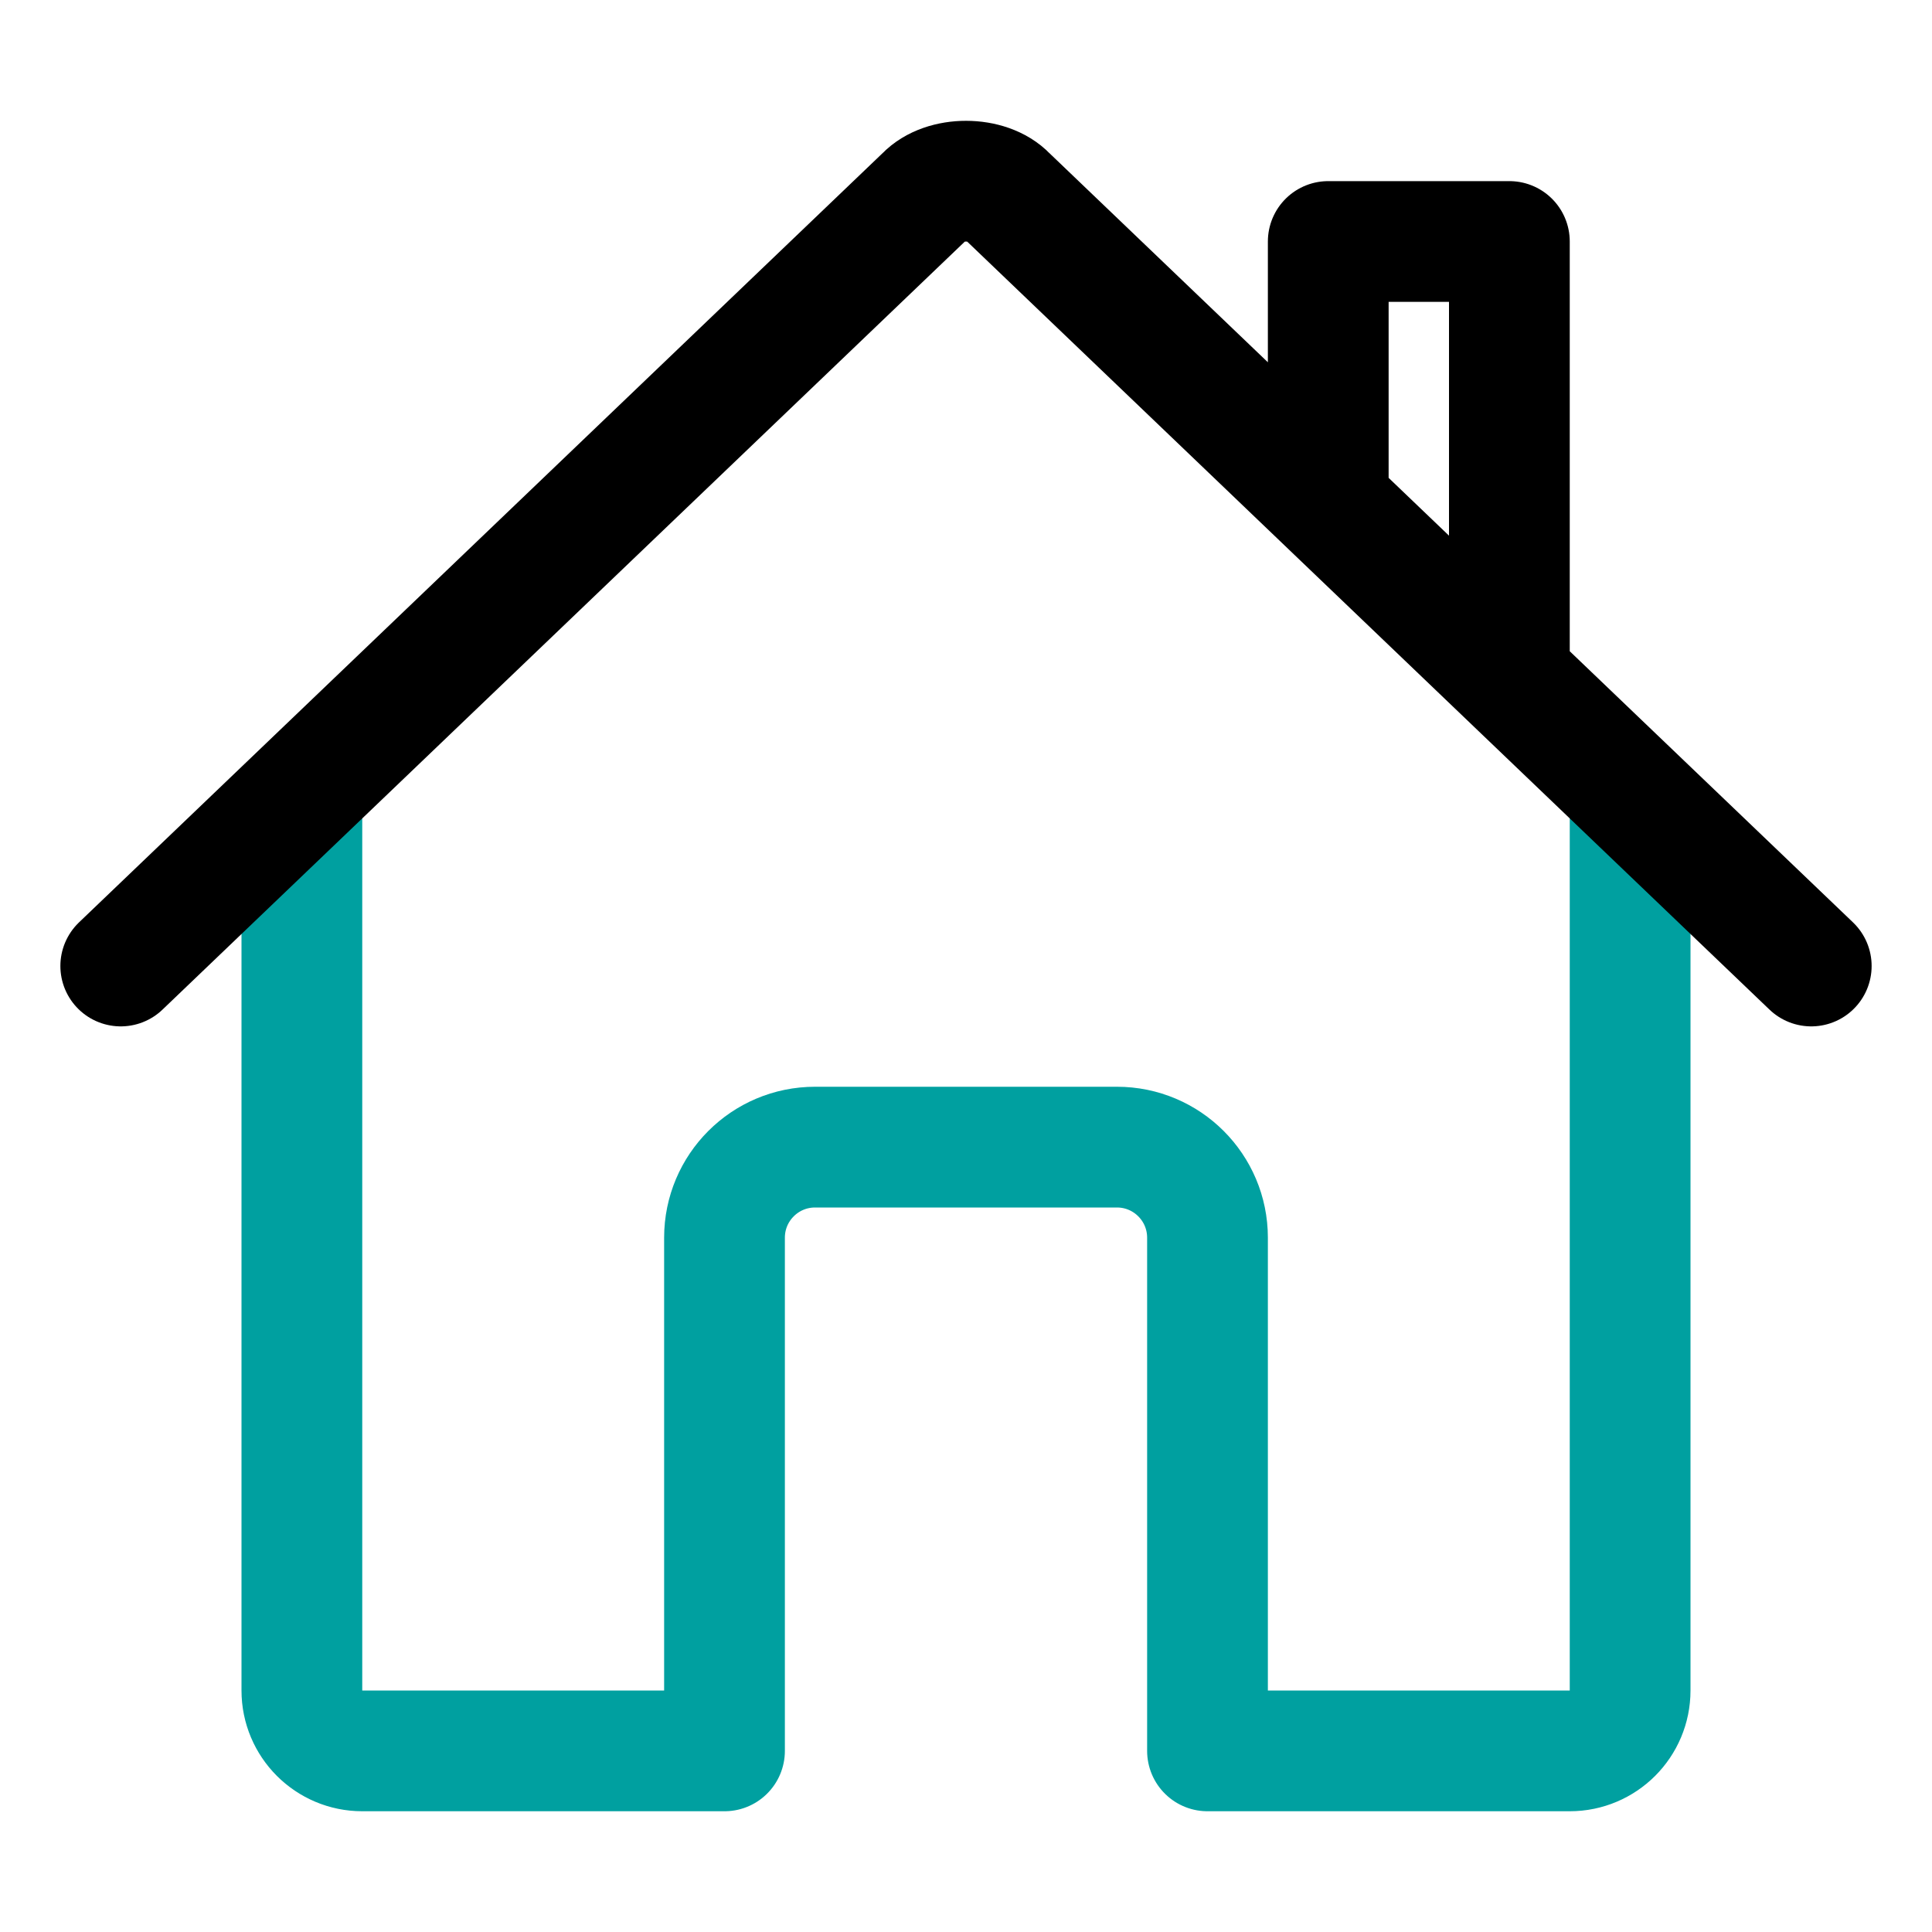
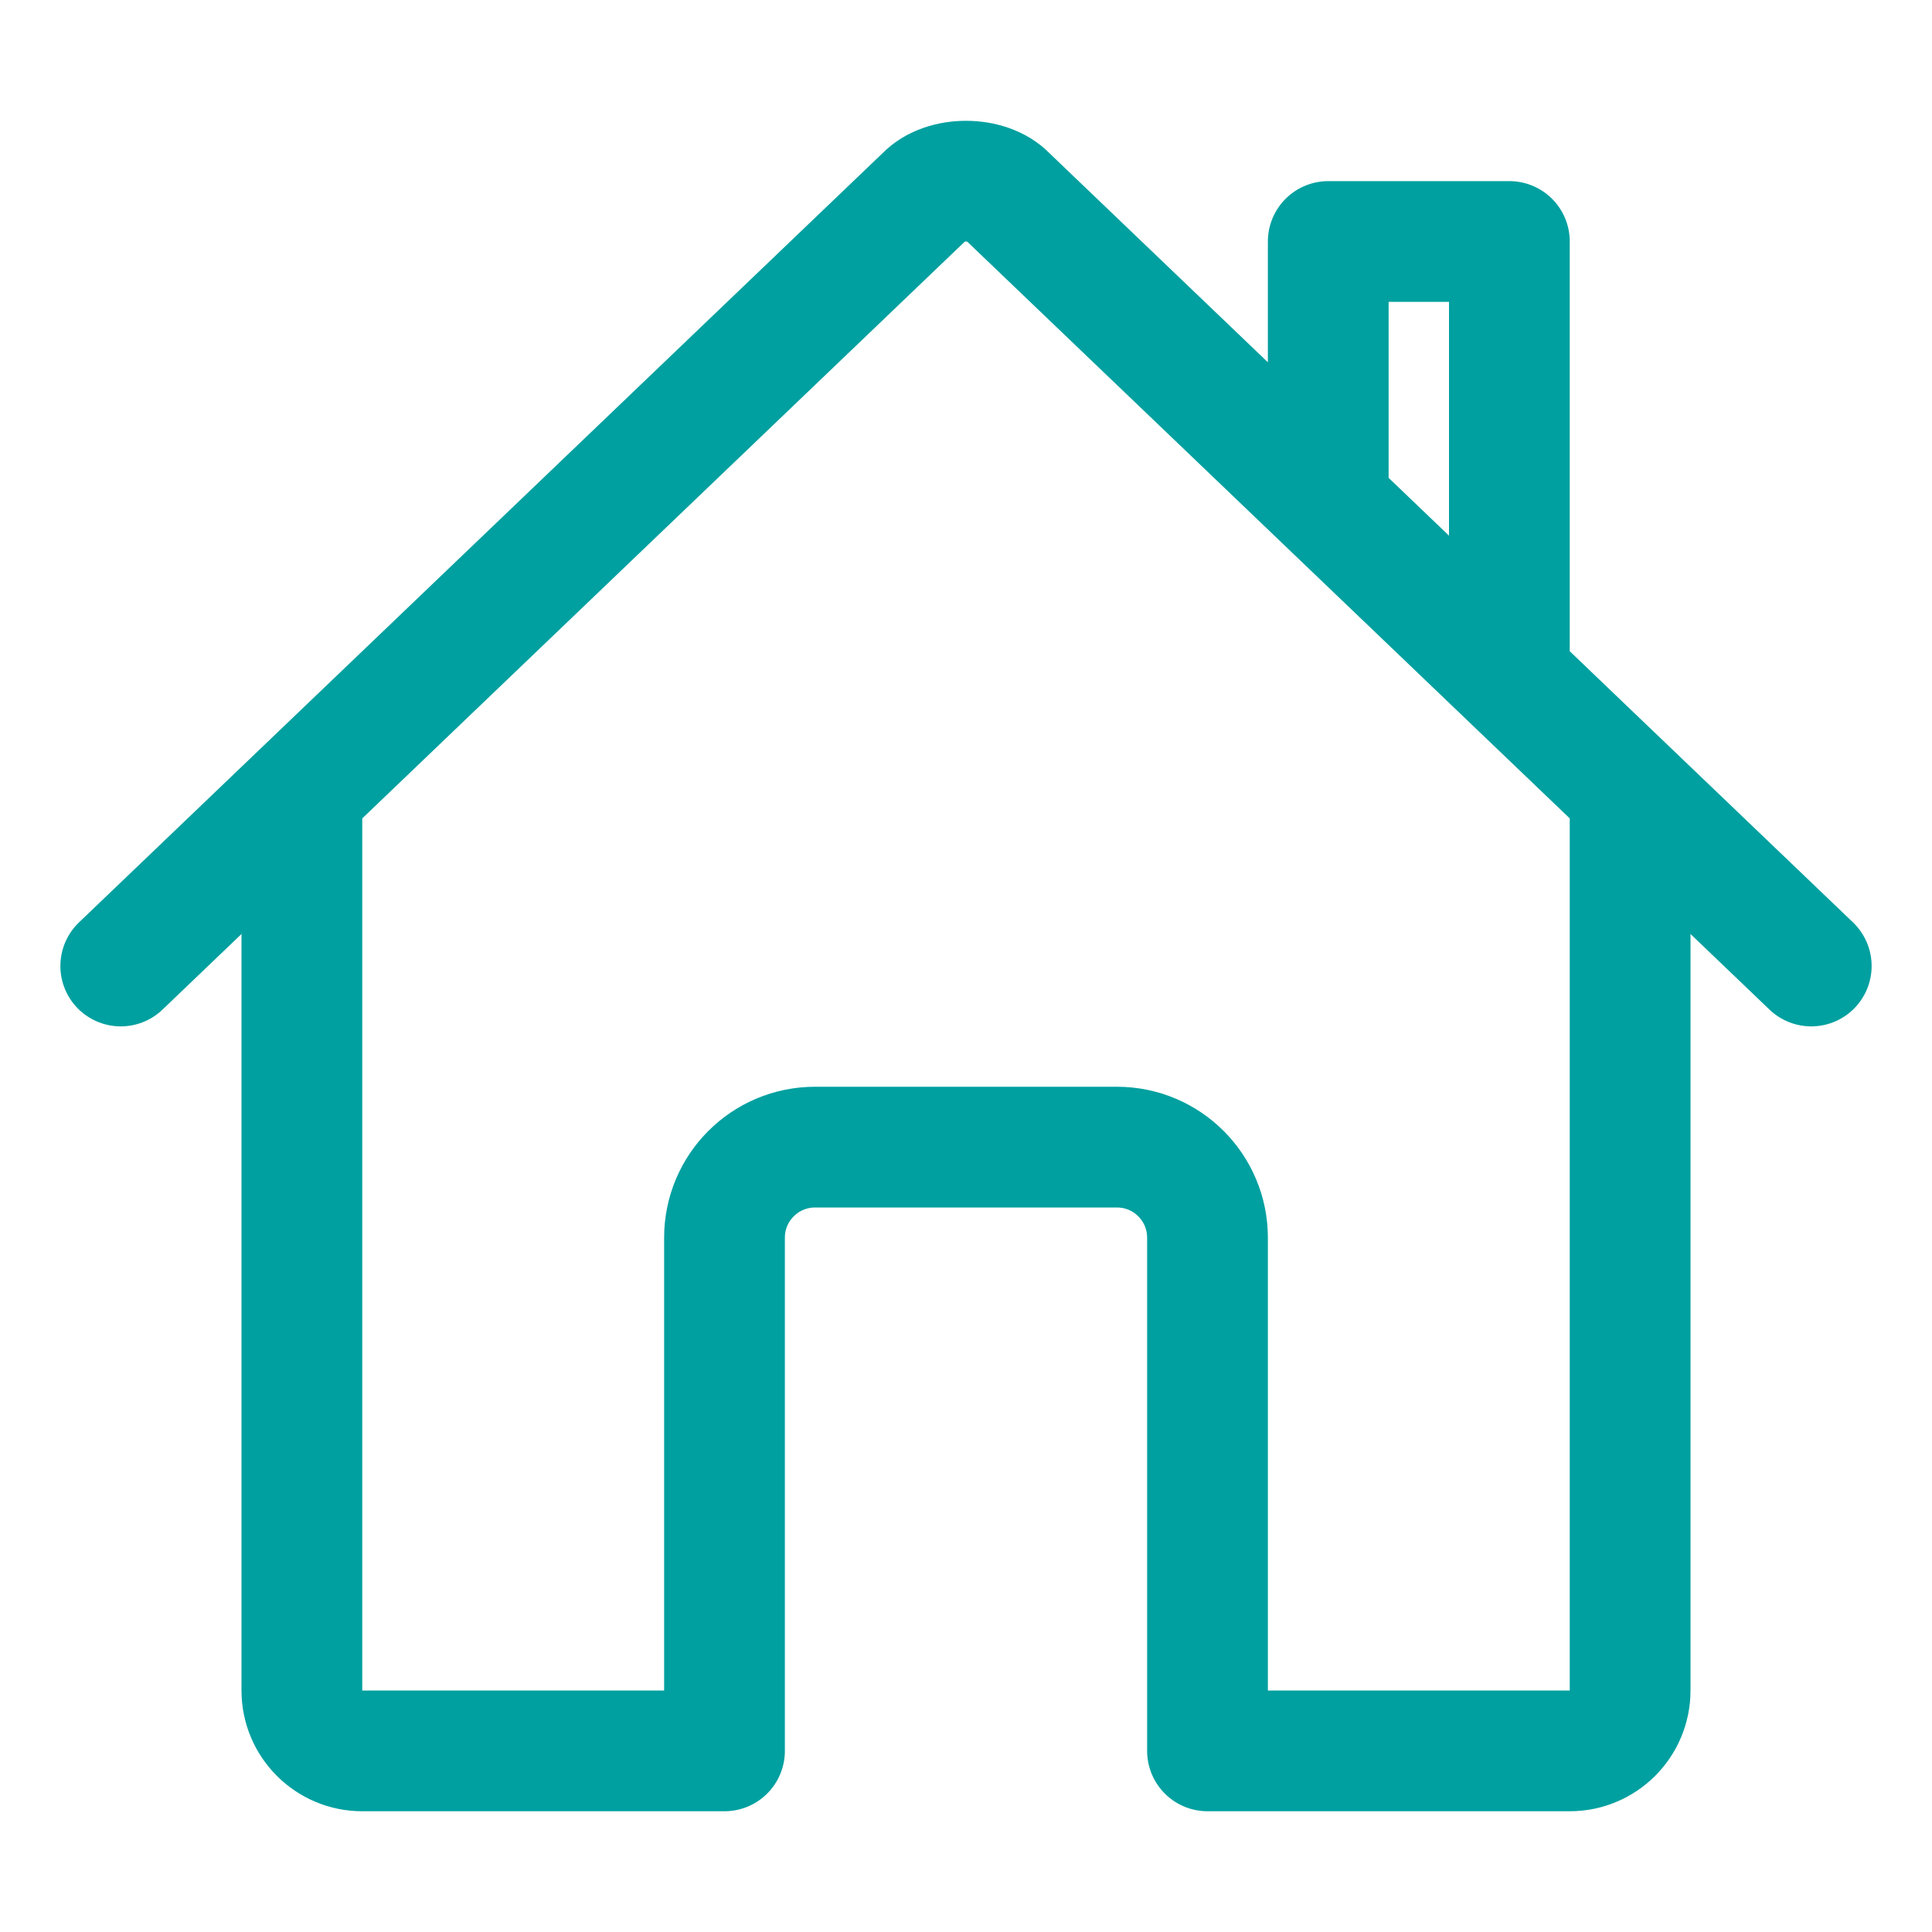
<svg xmlns="http://www.w3.org/2000/svg" class="ionicon" viewBox="0 0 512 512">
  <path d="M80 212v236a16 16 0 0016 16h96V328a24 24 0 0124-24h80a24 24 0 0124 24v136h96a16 16 0 0016-16V212" fill="none" stroke="#00A0A0" stroke-linecap="round" stroke-linejoin="round" stroke-width="32" />
-   <path d="M480 256L266.89 52c-5-5.28-16.69-5.34-21.78 0L32 256M400 179V64h-48v69" fill="none" stroke="currentColor" stroke-linecap="round" stroke-linejoin="round" stroke-width="32" />
+   <path d="M480 256L266.89 52c-5-5.28-16.69-5.34-21.78 0L32 256M400 179V64h-48v69" fill="none" stroke="#00A0A0" stroke-linecap="round" stroke-linejoin="round" stroke-width="32" />
</svg>
